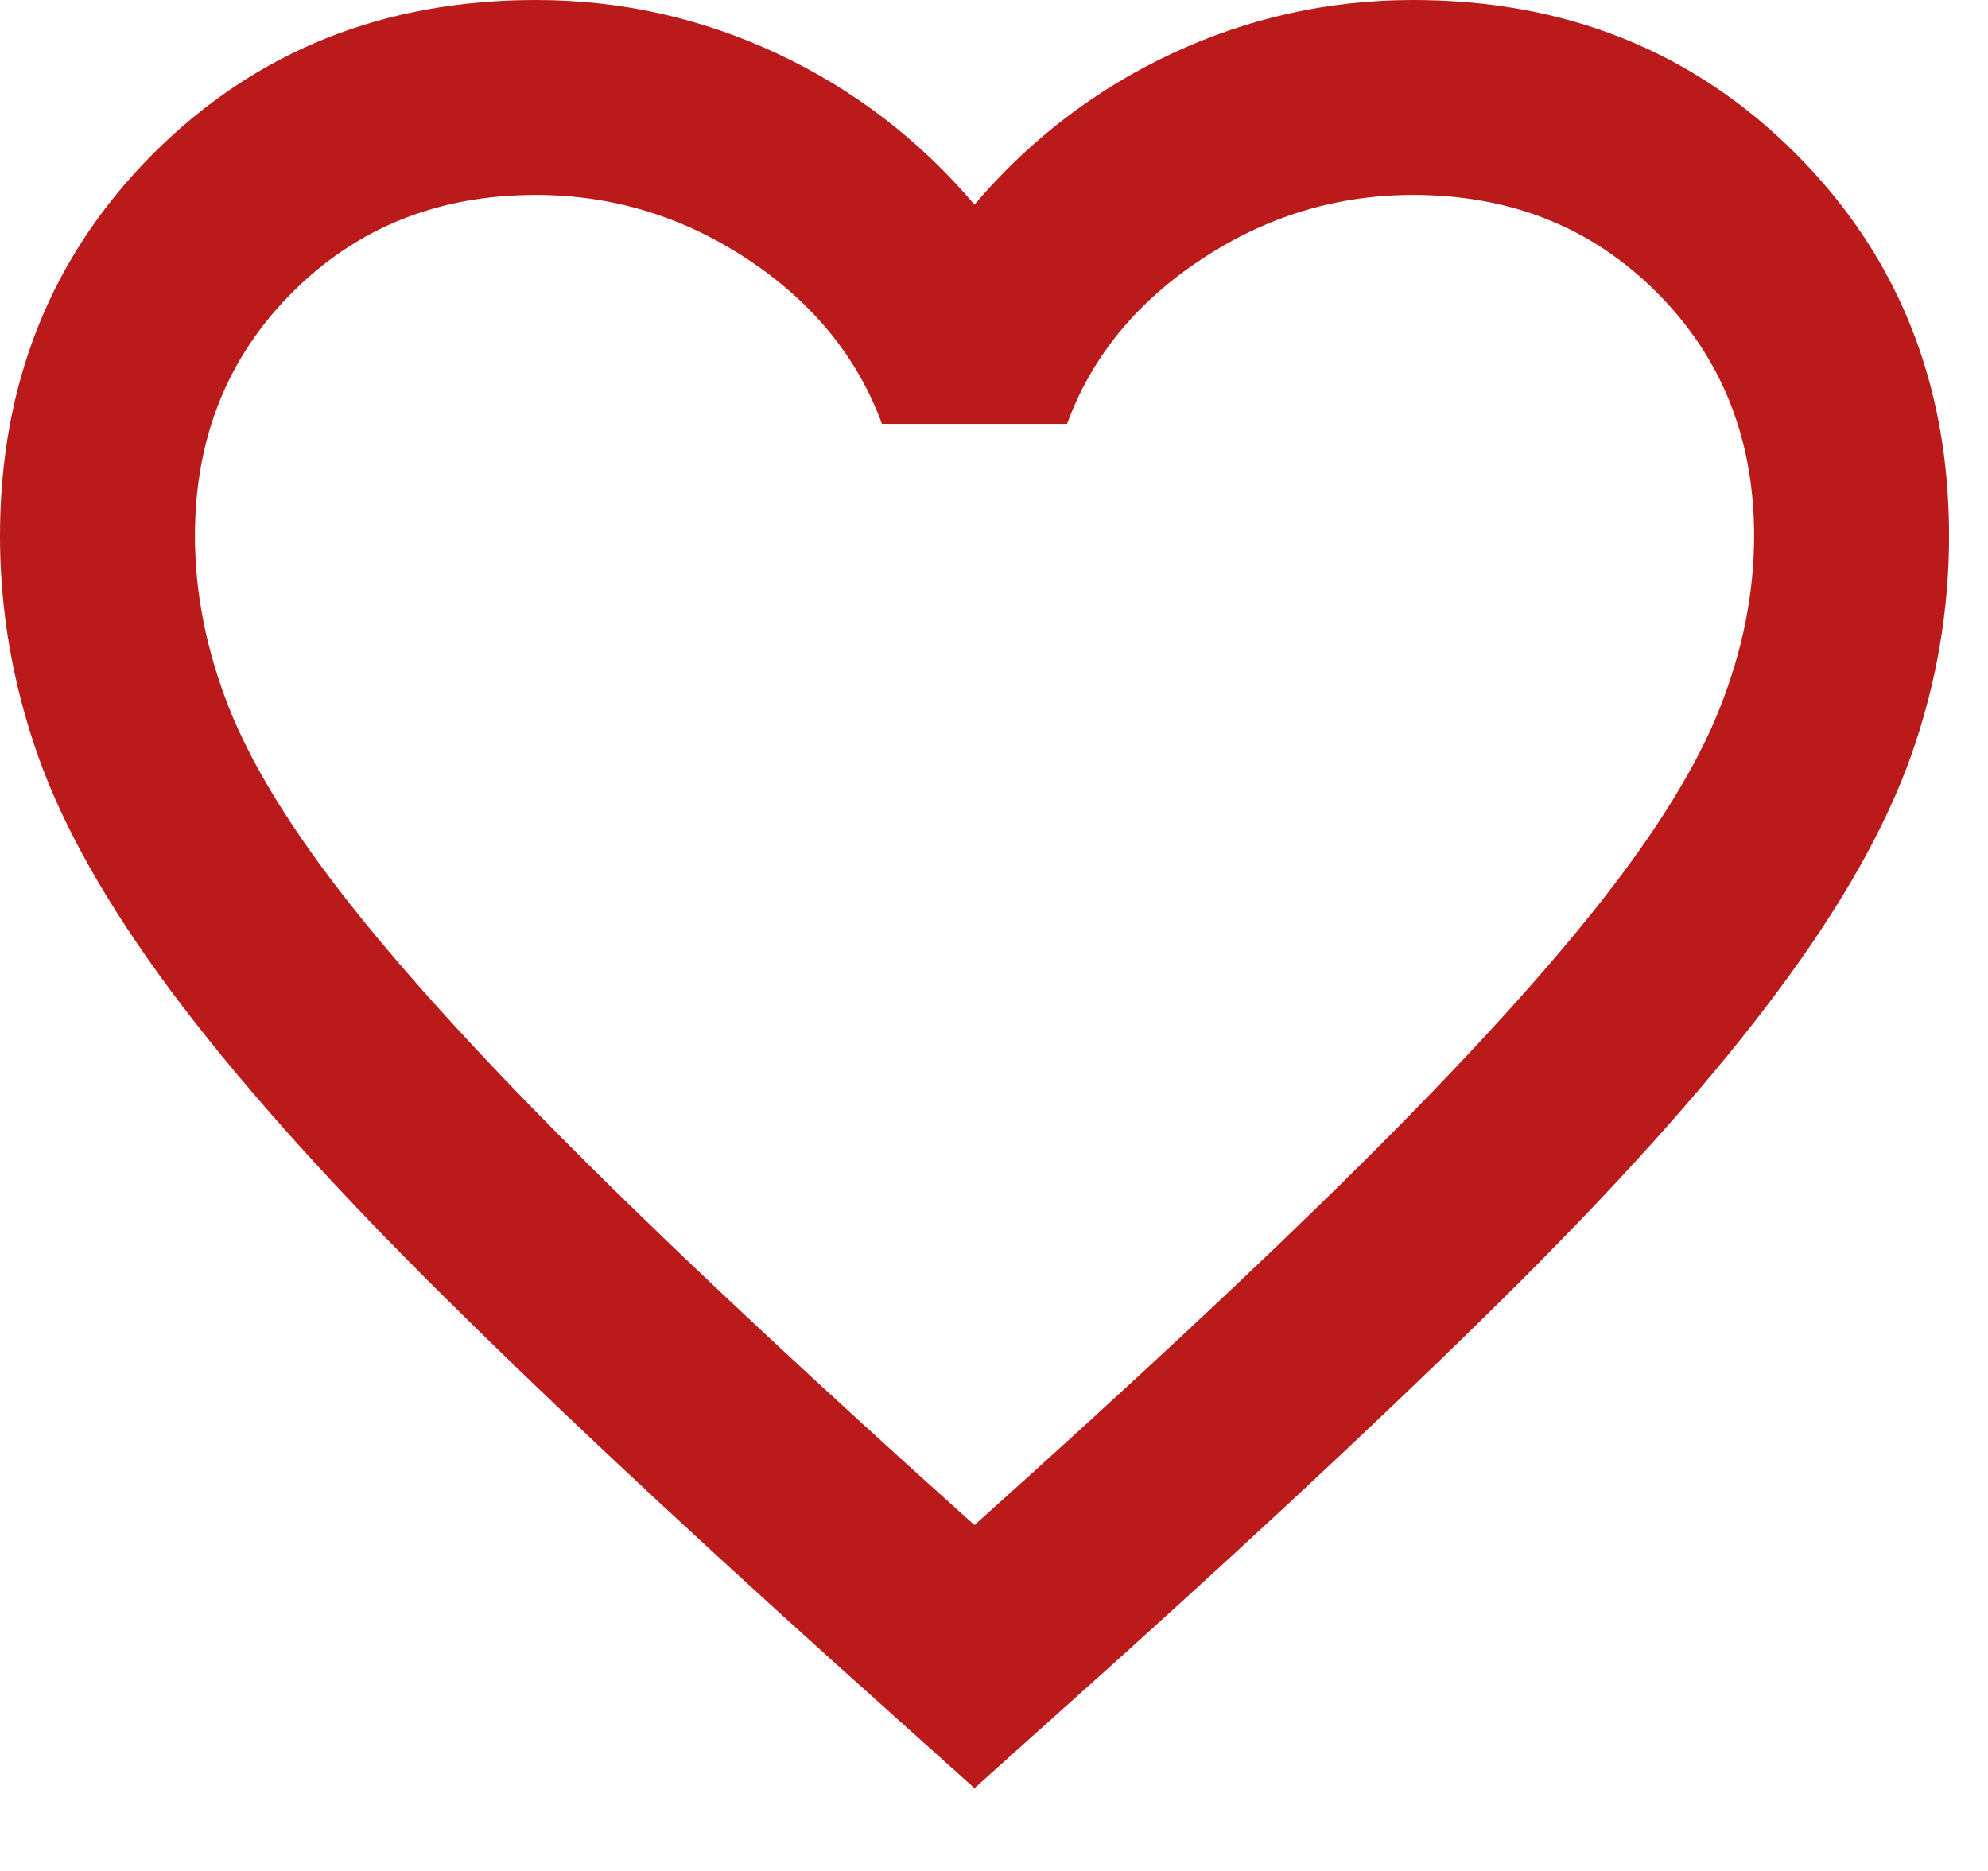
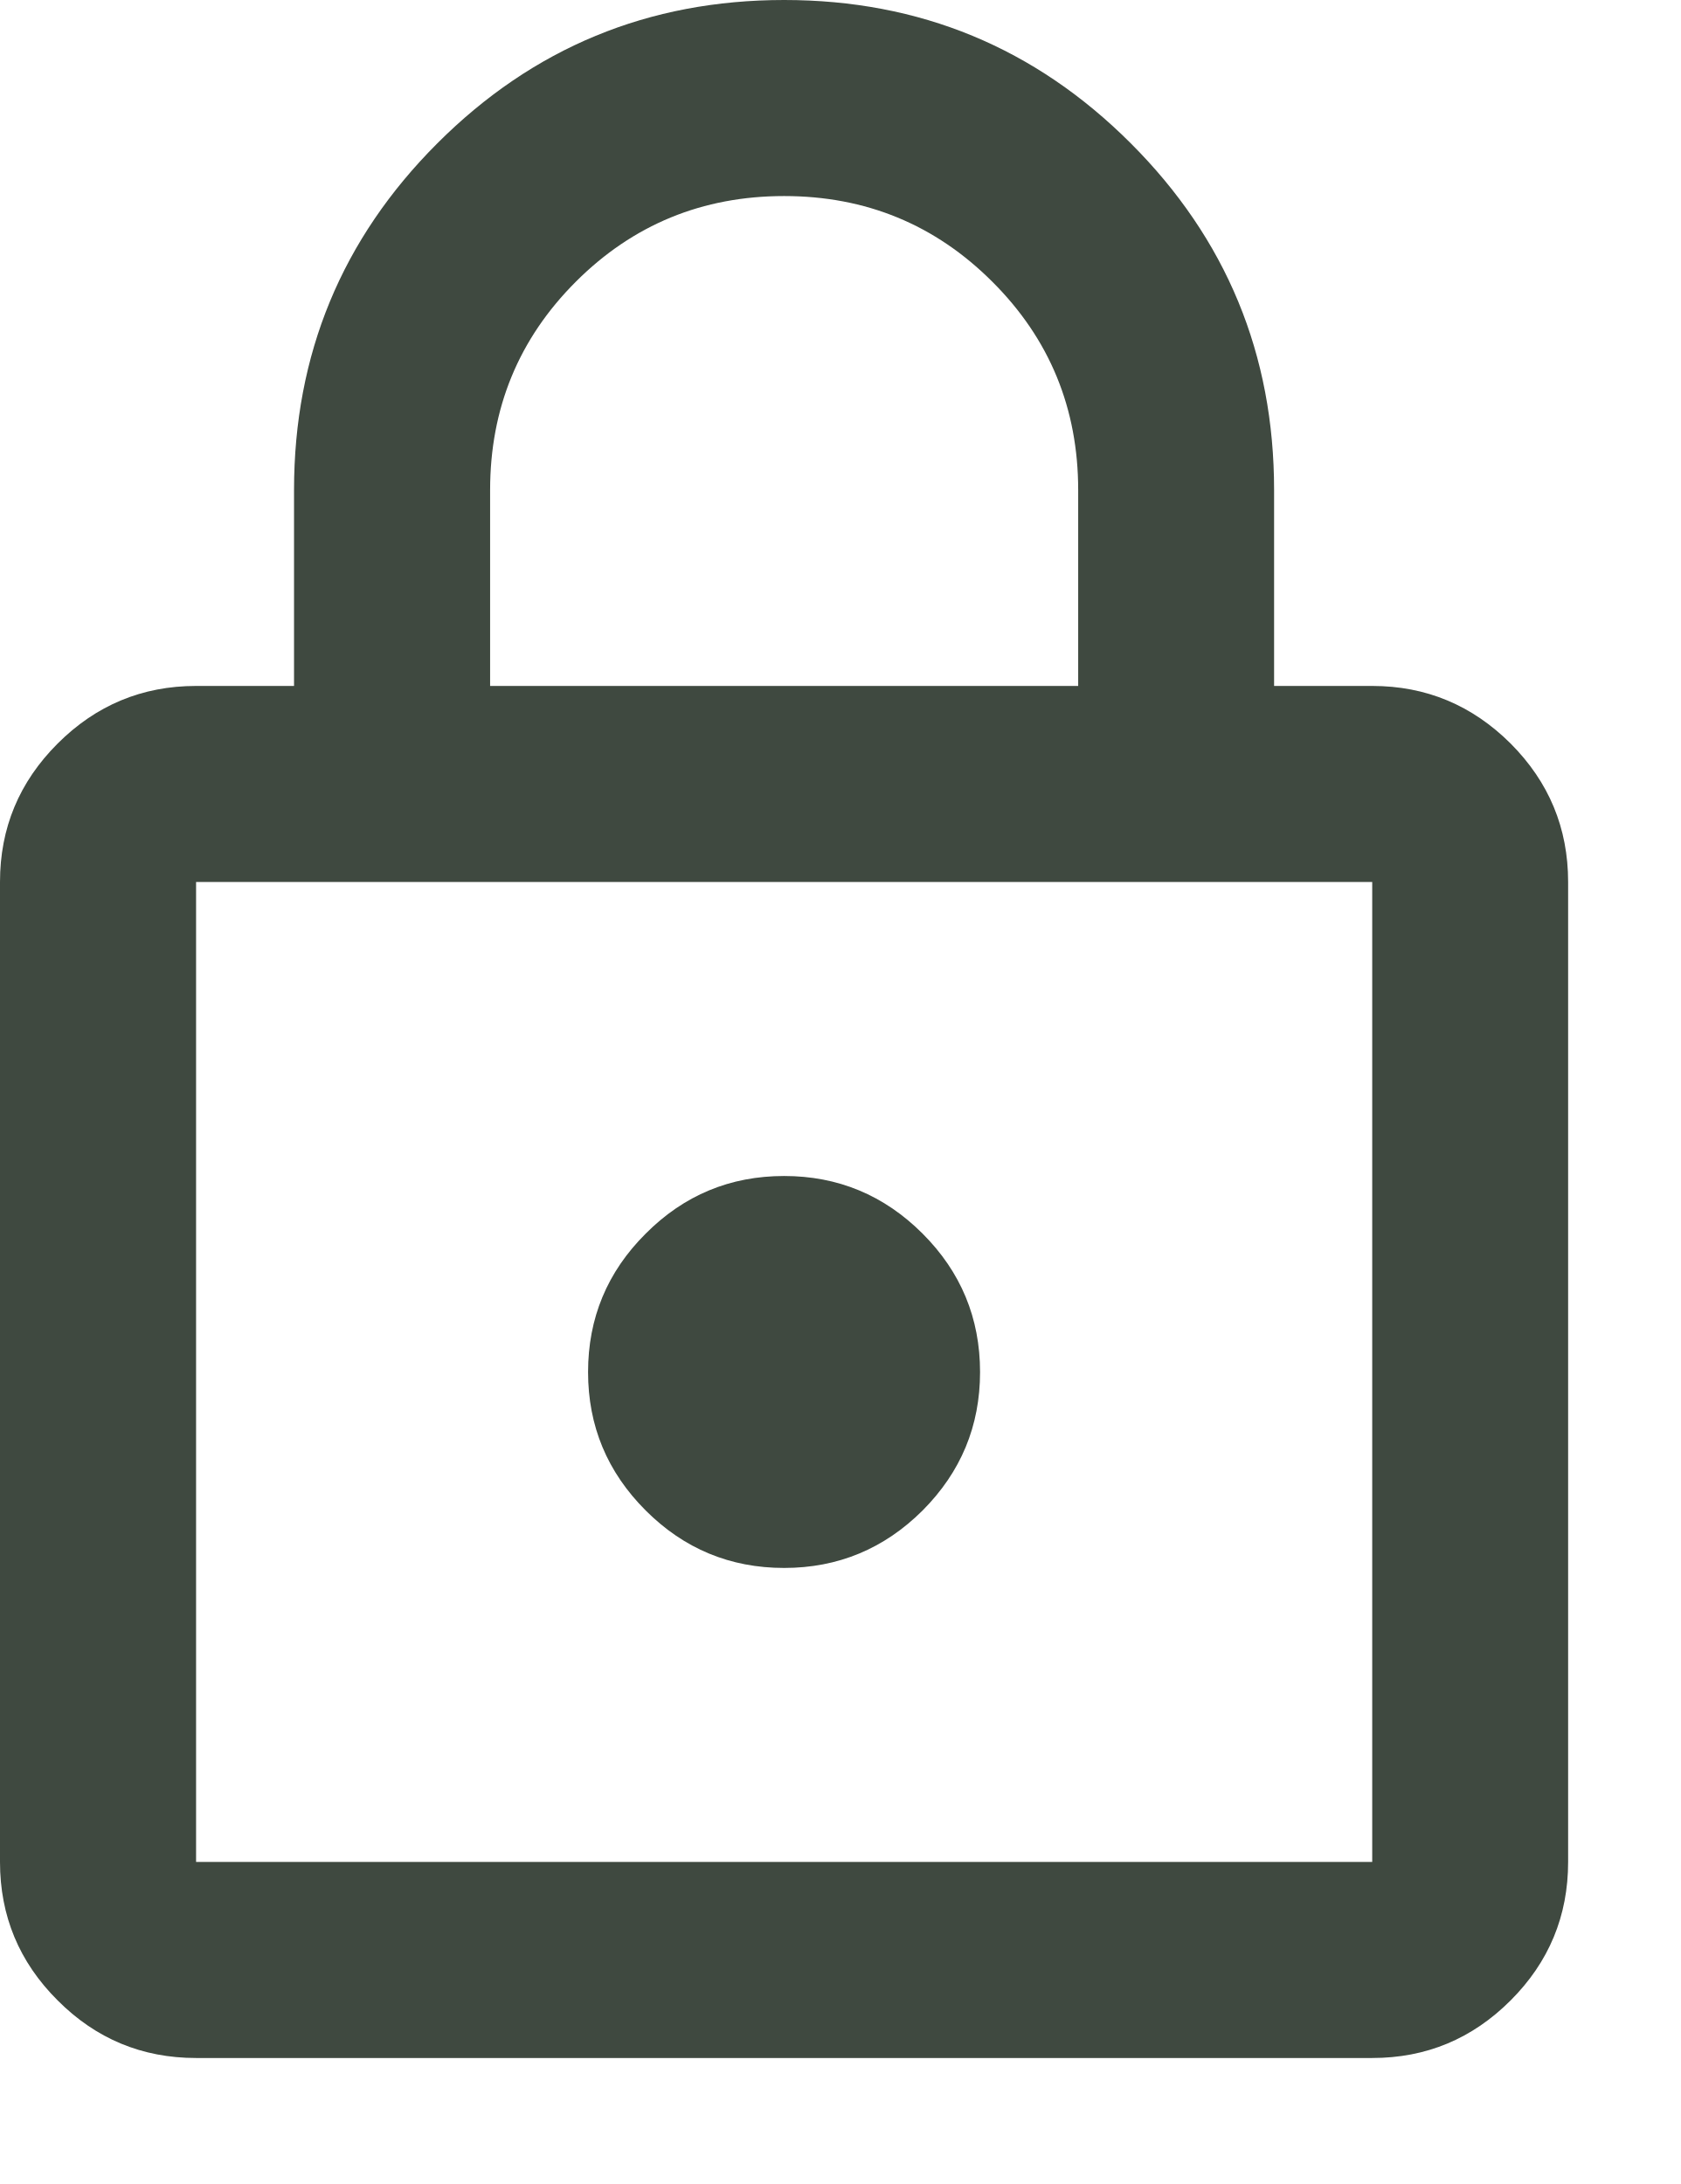
- <svg xmlns="http://www.w3.org/2000/svg" width="17" height="16" viewBox="0 0 17 16" fill="none">
-   <path d="M8.333 15.292L7.125 14.208C5.722 12.944 4.562 11.854 3.646 10.938C2.729 10.021 2 9.198 1.458 8.469C0.917 7.74 0.538 7.069 0.323 6.458C0.108 5.847 0 5.222 0 4.583C0 3.278 0.438 2.188 1.312 1.312C2.188 0.438 3.278 0 4.583 0C5.306 0 5.993 0.153 6.646 0.458C7.299 0.764 7.861 1.194 8.333 1.75C8.806 1.194 9.368 0.764 10.021 0.458C10.674 0.153 11.361 0 12.083 0C13.389 0 14.479 0.438 15.354 1.312C16.229 2.188 16.667 3.278 16.667 4.583C16.667 5.222 16.559 5.847 16.344 6.458C16.128 7.069 15.75 7.74 15.208 8.469C14.667 9.198 13.938 10.021 13.021 10.938C12.104 11.854 10.944 12.944 9.542 14.208L8.333 15.292ZM8.333 13.042C9.667 11.847 10.764 10.823 11.625 9.969C12.486 9.115 13.167 8.372 13.667 7.74C14.167 7.108 14.514 6.545 14.708 6.052C14.903 5.559 15 5.069 15 4.583C15 3.75 14.722 3.056 14.167 2.5C13.611 1.944 12.917 1.667 12.083 1.667C11.431 1.667 10.826 1.851 10.271 2.219C9.715 2.587 9.333 3.056 9.125 3.625H7.542C7.333 3.056 6.951 2.587 6.396 2.219C5.84 1.851 5.236 1.667 4.583 1.667C3.75 1.667 3.056 1.944 2.5 2.5C1.944 3.056 1.667 3.75 1.667 4.583C1.667 5.069 1.764 5.559 1.958 6.052C2.153 6.545 2.5 7.108 3 7.74C3.5 8.372 4.181 9.115 5.042 9.969C5.903 10.823 7 11.847 8.333 13.042Z" fill="#BA1A1A" />
+ <svg xmlns="http://www.w3.org/2000/svg" width="10" height="13" viewBox="0 0 10 13" fill="none">
+   <path d="M1.167 12.25C0.846 12.25 0.571 12.136 0.343 11.907C0.114 11.679 0 11.404 0 11.083V5.25C0 4.929 0.114 4.655 0.343 4.426C0.571 4.198 0.846 4.083 1.167 4.083H1.75V2.917C1.75 2.11 2.034 1.422 2.603 0.853C3.172 0.284 3.86 0 4.667 0C5.474 0 6.161 0.284 6.73 0.853C7.299 1.422 7.583 2.11 7.583 2.917V4.083H8.167C8.488 4.083 8.762 4.198 8.991 4.426C9.219 4.655 9.333 4.929 9.333 5.25V11.083C9.333 11.404 9.219 11.679 8.991 11.907C8.762 12.136 8.488 12.25 8.167 12.25H1.167ZM1.167 11.083H8.167V5.25H1.167V11.083ZM4.667 9.333C4.987 9.333 5.262 9.219 5.491 8.991C5.719 8.762 5.833 8.488 5.833 8.167C5.833 7.846 5.719 7.571 5.491 7.343C5.262 7.114 4.987 7 4.667 7C4.346 7 4.071 7.114 3.843 7.343C3.614 7.571 3.5 7.846 3.5 8.167C3.5 8.488 3.614 8.762 3.843 8.991C4.071 9.219 4.346 9.333 4.667 9.333ZM2.917 4.083H6.417V2.917C6.417 2.431 6.247 2.017 5.906 1.677C5.566 1.337 5.153 1.167 4.667 1.167C4.181 1.167 3.767 1.337 3.427 1.677C3.087 2.017 2.917 2.431 2.917 2.917V4.083ZM1.167 11.083V5.25V11.083Z" fill="#3F4940" />
</svg>
